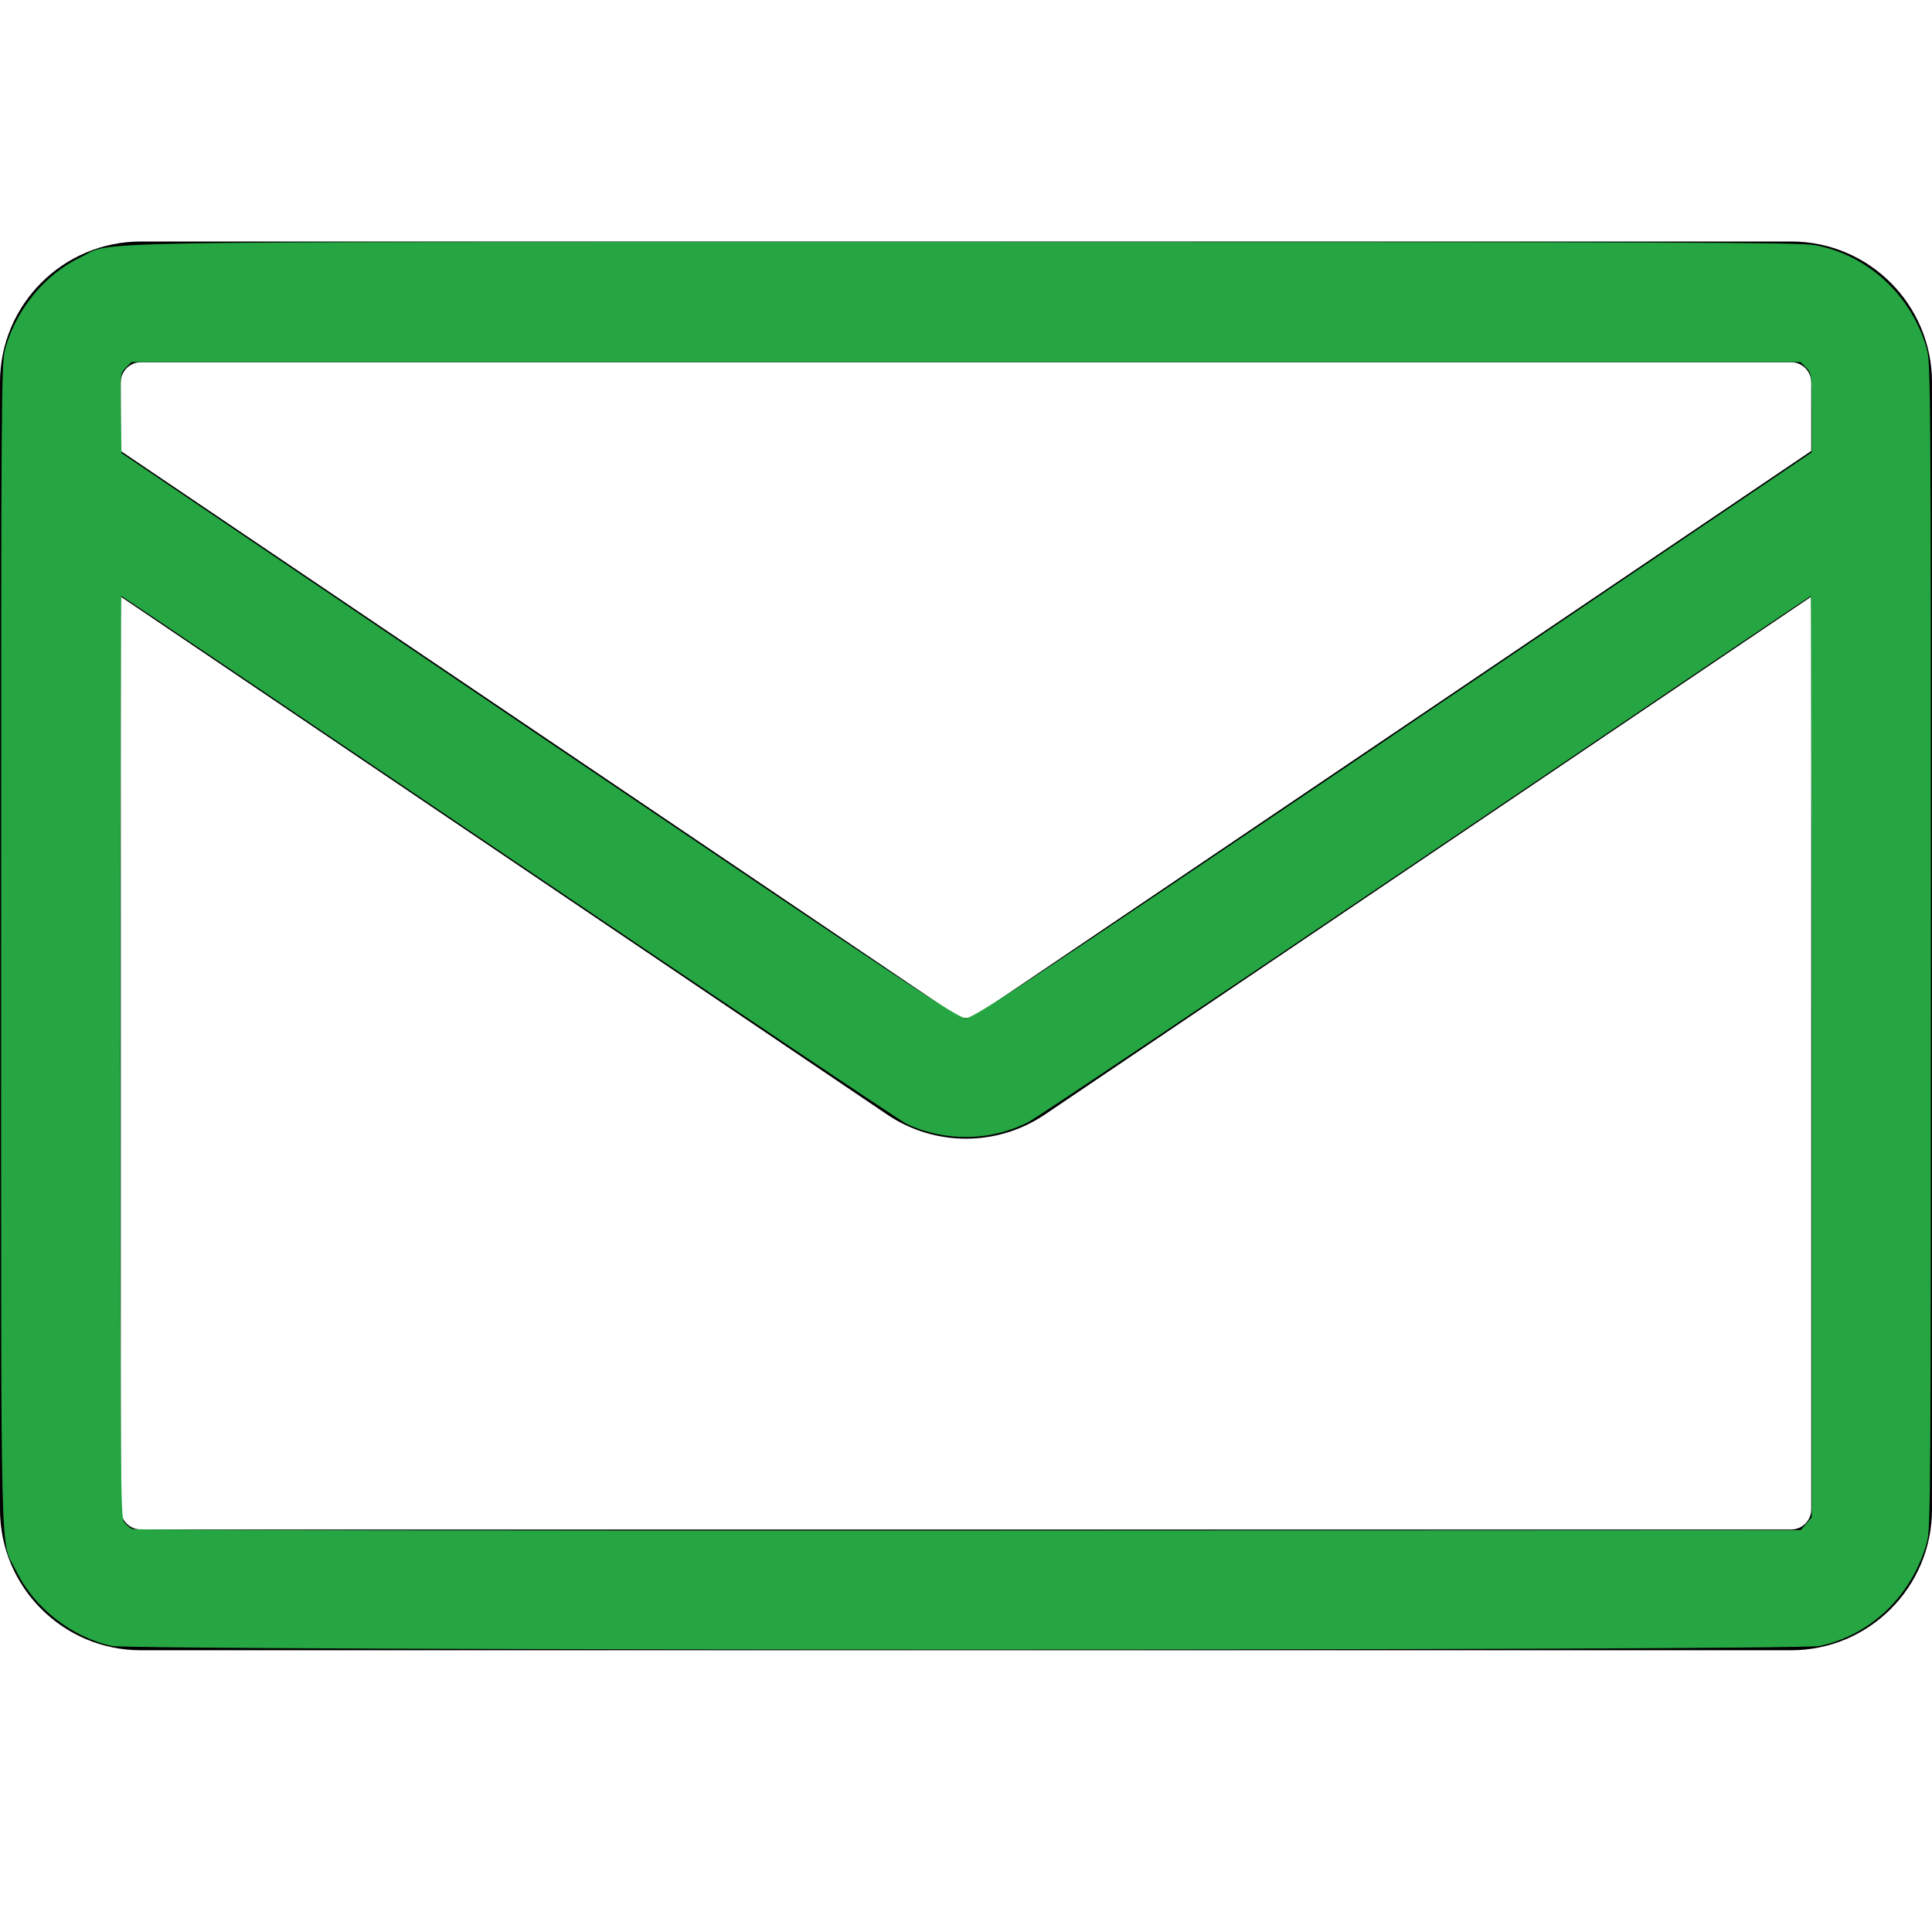
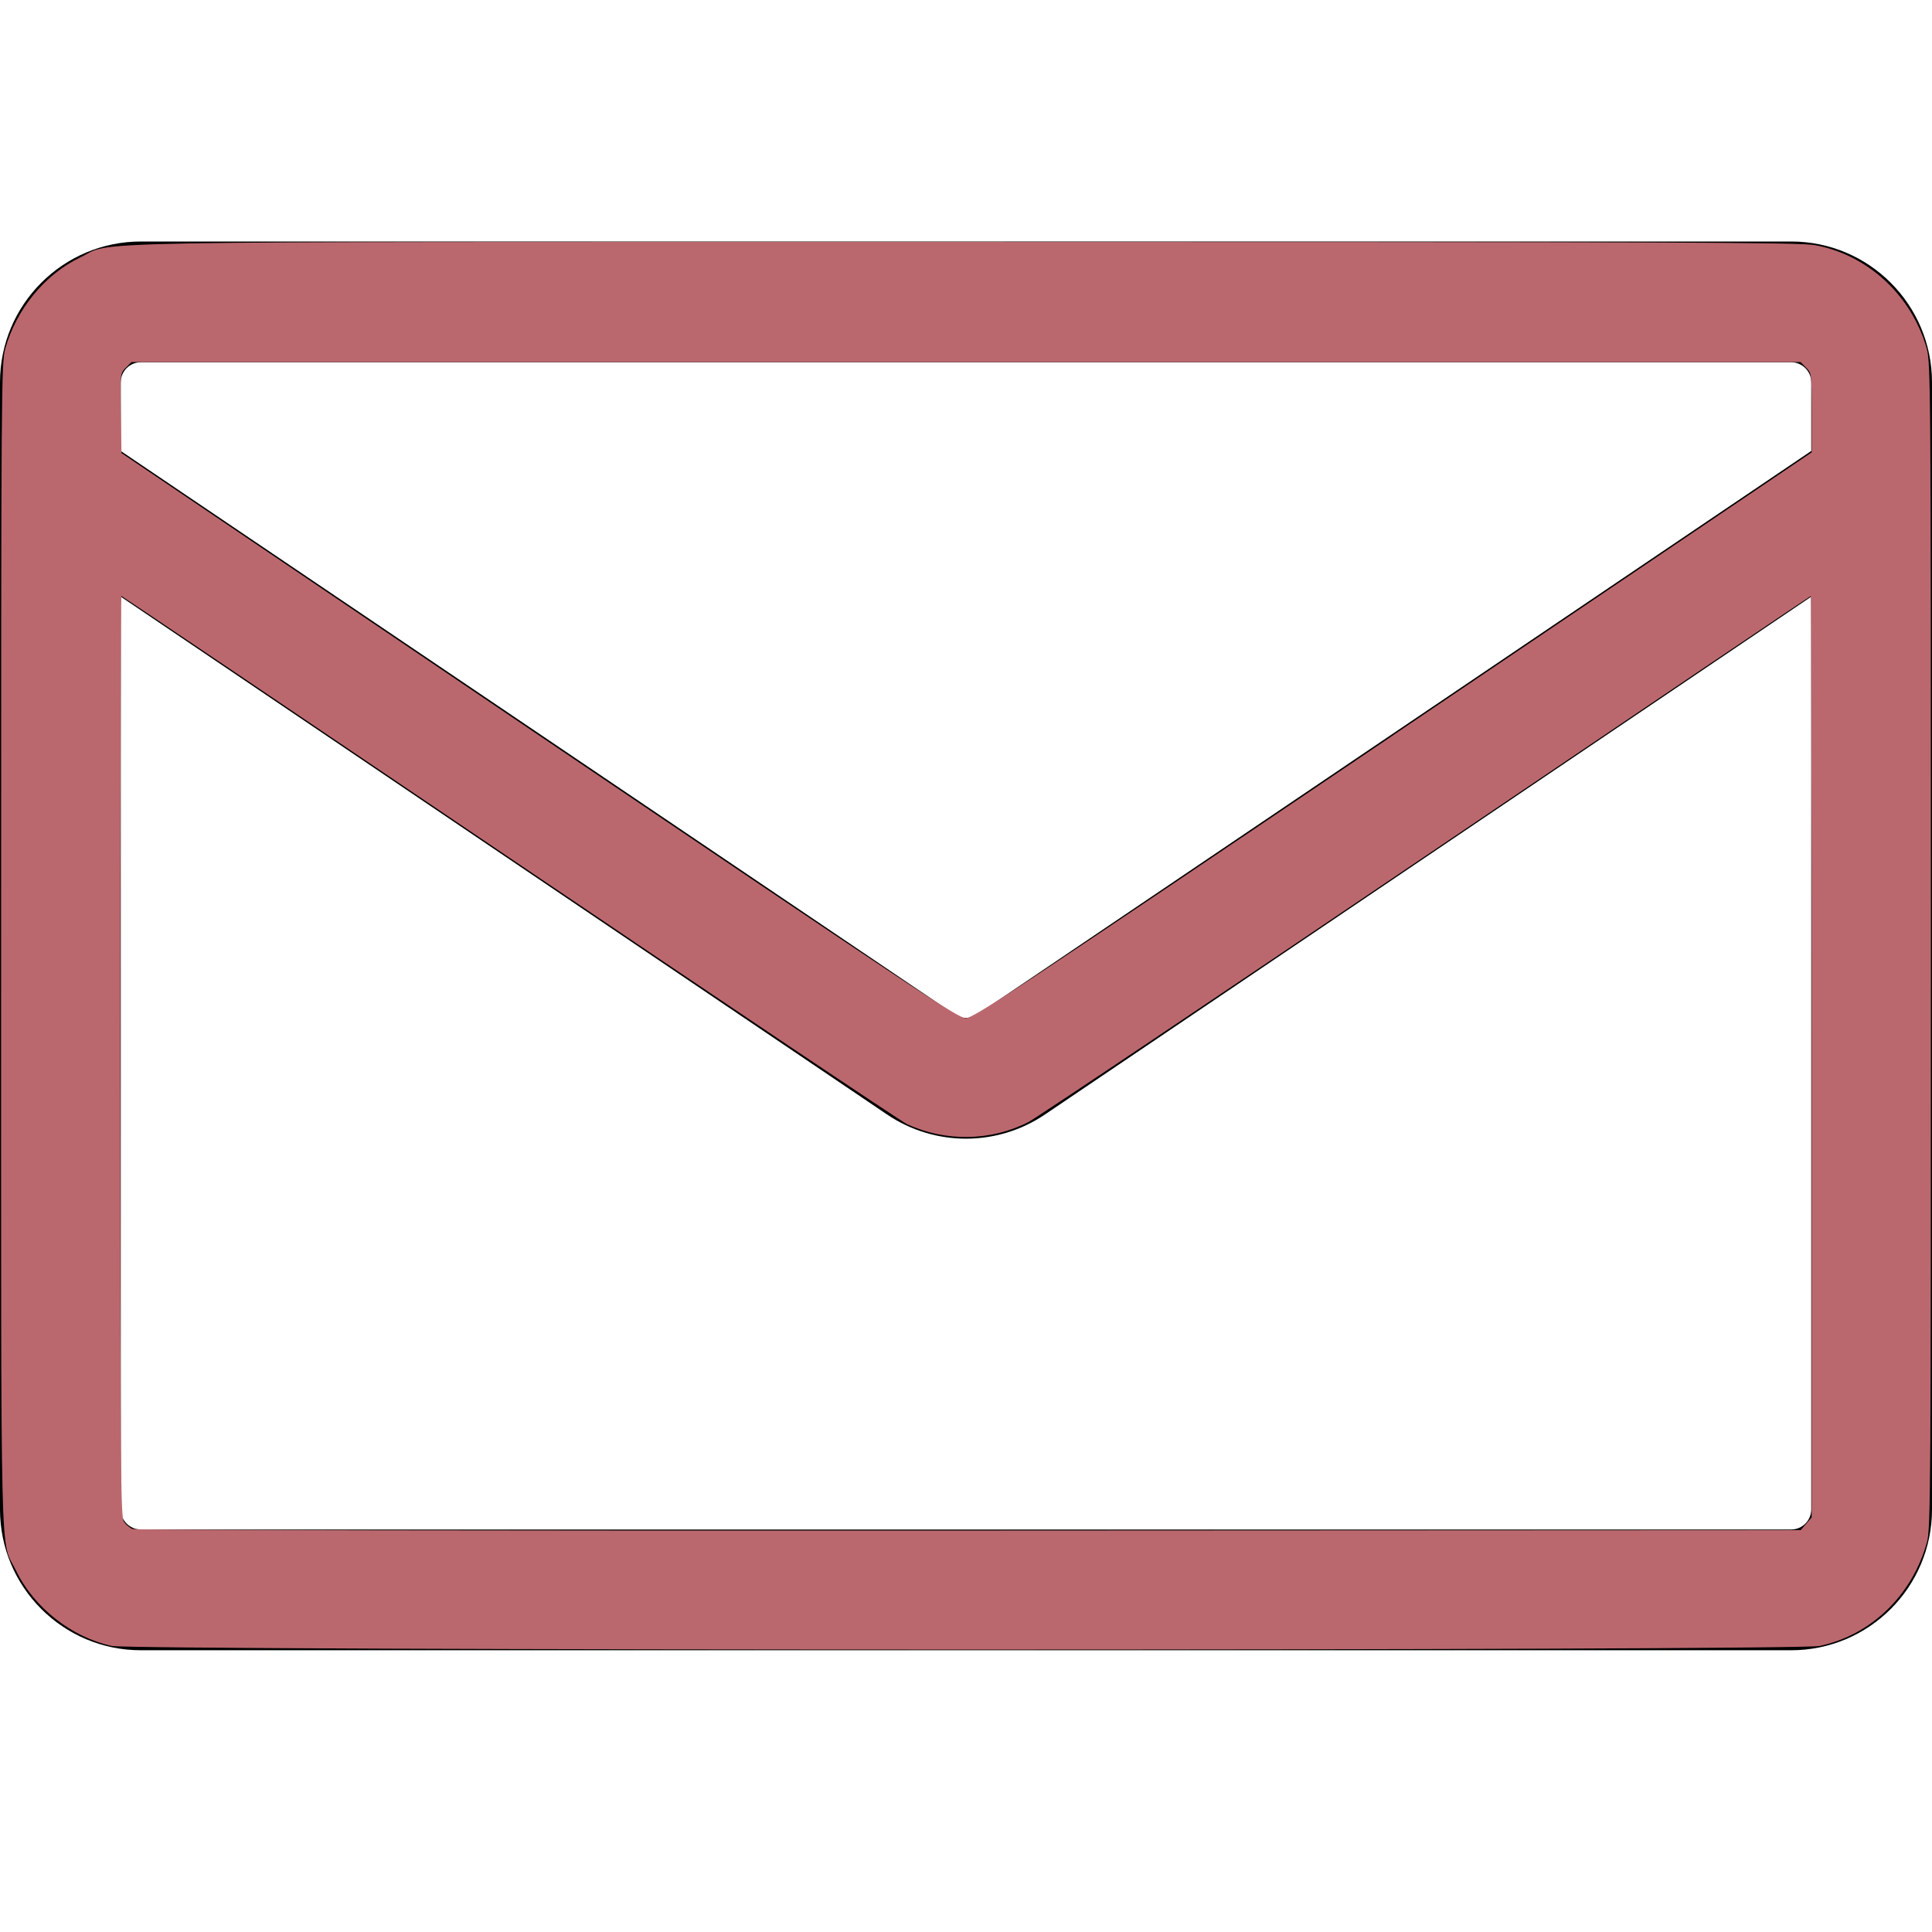
<svg xmlns="http://www.w3.org/2000/svg" id="svg4" version="1.1" height="24" width="24" viewBox="0 0 24 24">
  <defs id="defs8" />
  <path id="path2" d="M1.75 3A1.75 1.75 0 000 4.75v14c0 .966.784 1.75 1.75 1.75h20.5A1.75 1.75 0 0024 18.75v-14A1.75 1.75 0 0022.25 3H1.75zM1.5 4.75a.25.25 0 01.25-.25h20.5a.25.25 0 01.25.25v.852l-10.36 7a.25.25 0 01-.28 0l-10.36-7V4.75zm0 2.662V18.75c0 .138.112.25.25.25h20.5a.25.25 0 00.25-.25V7.412l-9.52 6.433c-.592.4-1.368.4-1.96 0L1.5 7.412z" fill-rule="evenodd" />
-   <path id="path835" d="M 1.388,20.446 C 0.89,20.338 0.423,19.971 0.2,19.512 -0.002,19.097 0.014,19.789 0.014,11.746 c 0,-6.932 0.002,-7.241 0.052,-7.417 C 0.204,3.84 0.558,3.409 0.993,3.2 1.431,2.99 0.536,3.005 12,3.005 c 8.741,0 10.356,0.006 10.544,0.04 0.654,0.117 1.203,0.624 1.39,1.284 0.05,0.176 0.052,0.485 0.052,7.417 0,6.751 -0.003,7.246 -0.048,7.409 -0.183,0.662 -0.694,1.156 -1.336,1.292 -0.283,0.06 -20.938,0.059 -21.213,-6.4e-4 z m 21.049,-1.517 0.068,-0.079 V 13.127 c 0,-3.148 -0.005,-5.723 -0.011,-5.723 -0.006,0 -2.154,1.449 -4.773,3.22 -2.619,1.771 -4.845,3.262 -4.945,3.314 -0.465,0.239 -1.031,0.248 -1.509,0.026 C 11.189,13.927 8.964,12.436 6.322,10.65 3.681,8.864 1.514,7.403 1.507,7.403 c -0.007,0 -0.012,2.573 -0.012,5.719 0,5.207 0.004,5.725 0.045,5.783 0.025,0.036 0.073,0.076 0.106,0.089 0.034,0.014 4.612,0.022 10.392,0.019 l 10.331,-0.005 z M 17.304,9.134 22.505,5.62 V 5.128 c 0,-0.484 -0.001,-0.493 -0.069,-0.561 l -0.069,-0.069 H 12 1.633 l -0.07,0.07 c -0.07,0.07 -0.07,0.071 -0.062,0.565 l 0.008,0.495 5.189,3.509 c 4.598,3.109 5.201,3.509 5.297,3.511 0.097,0.001 0.606,-0.335 5.309,-3.513 z" style="fill:#27a644;fill-opacity:0.996;stroke-width:0.028" />
+   <path id="path835" d="M 1.388,20.446 C 0.89,20.338 0.423,19.971 0.2,19.512 -0.002,19.097 0.014,19.789 0.014,11.746 c 0,-6.932 0.002,-7.241 0.052,-7.417 C 0.204,3.84 0.558,3.409 0.993,3.2 1.431,2.99 0.536,3.005 12,3.005 c 8.741,0 10.356,0.006 10.544,0.04 0.654,0.117 1.203,0.624 1.39,1.284 0.05,0.176 0.052,0.485 0.052,7.417 0,6.751 -0.003,7.246 -0.048,7.409 -0.183,0.662 -0.694,1.156 -1.336,1.292 -0.283,0.06 -20.938,0.059 -21.213,-6.4e-4 z m 21.049,-1.517 0.068,-0.079 V 13.127 c 0,-3.148 -0.005,-5.723 -0.011,-5.723 -0.006,0 -2.154,1.449 -4.773,3.22 -2.619,1.771 -4.845,3.262 -4.945,3.314 -0.465,0.239 -1.031,0.248 -1.509,0.026 C 11.189,13.927 8.964,12.436 6.322,10.65 3.681,8.864 1.514,7.403 1.507,7.403 c -0.007,0 -0.012,2.573 -0.012,5.719 0,5.207 0.004,5.725 0.045,5.783 0.025,0.036 0.073,0.076 0.106,0.089 0.034,0.014 4.612,0.022 10.392,0.019 l 10.331,-0.005 z M 17.304,9.134 22.505,5.62 V 5.128 c 0,-0.484 -0.001,-0.493 -0.069,-0.561 l -0.069,-0.069 H 12 1.633 l -0.07,0.07 c -0.07,0.07 -0.07,0.071 -0.062,0.565 l 0.008,0.495 5.189,3.509 c 4.598,3.109 5.201,3.509 5.297,3.511 0.097,0.001 0.606,-0.335 5.309,-3.513 z" style="fill:#BB696F;fill-opacity:0.996;stroke-width:0.028" />
</svg>
